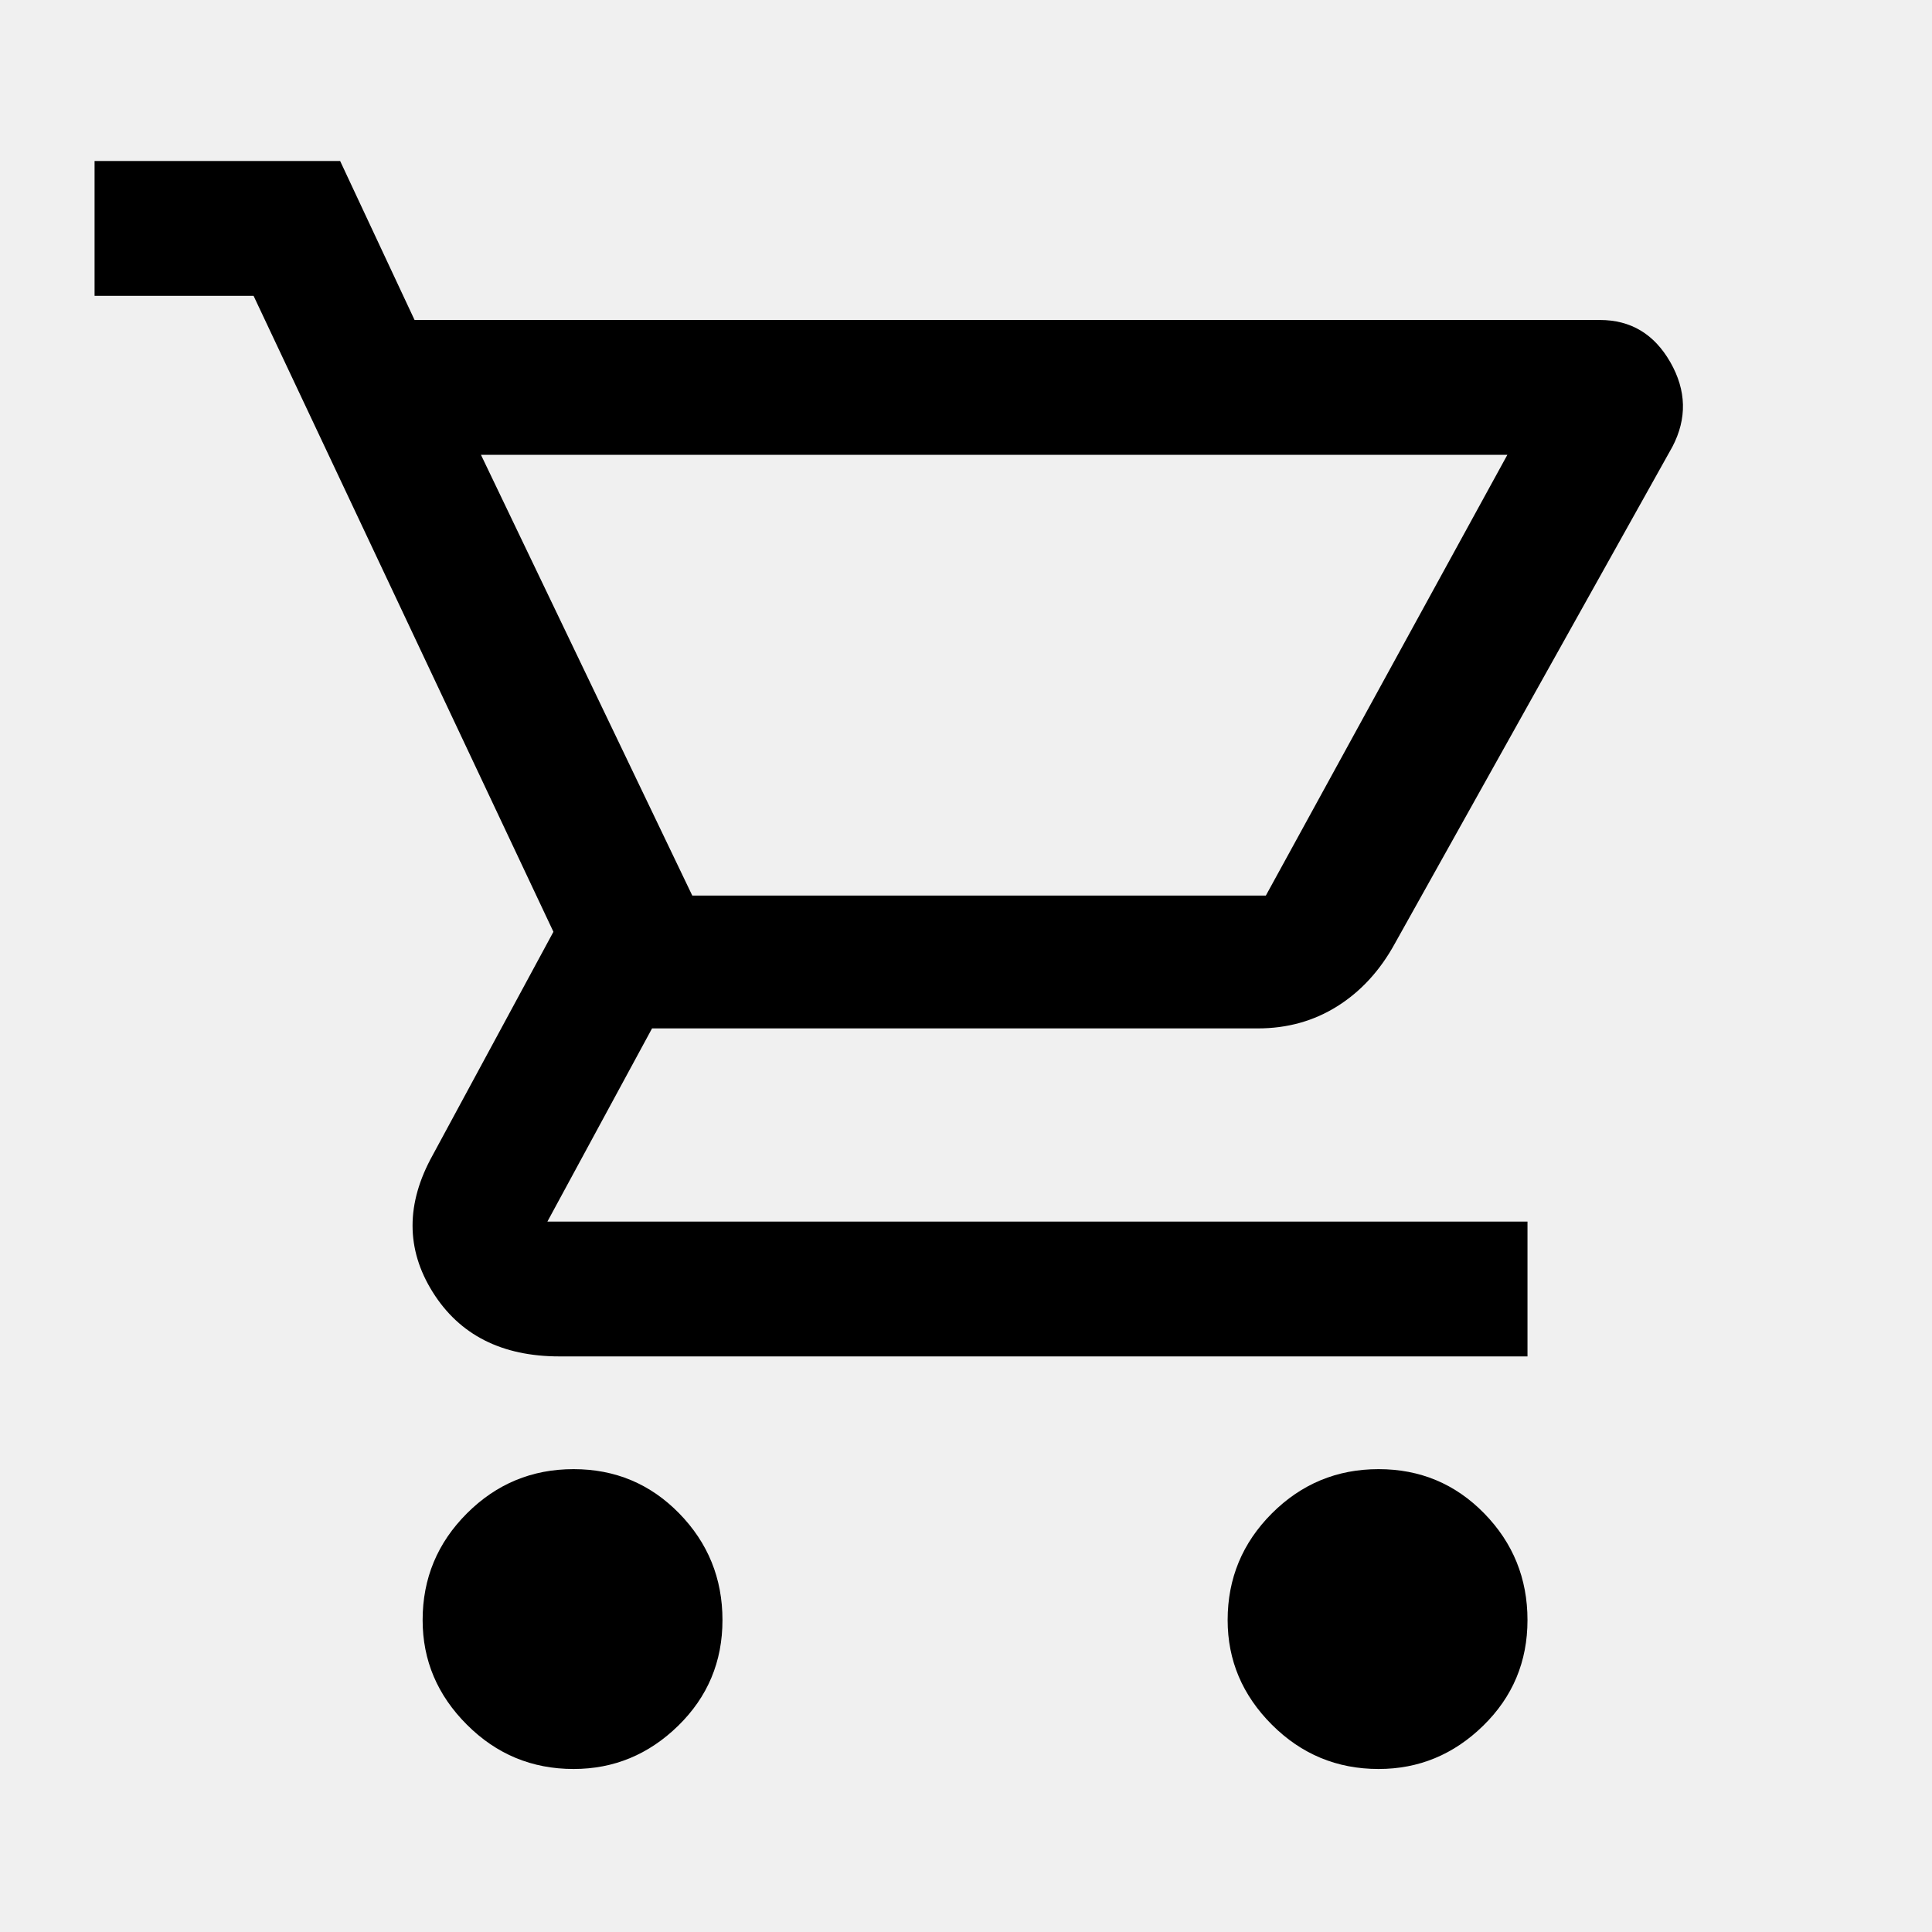
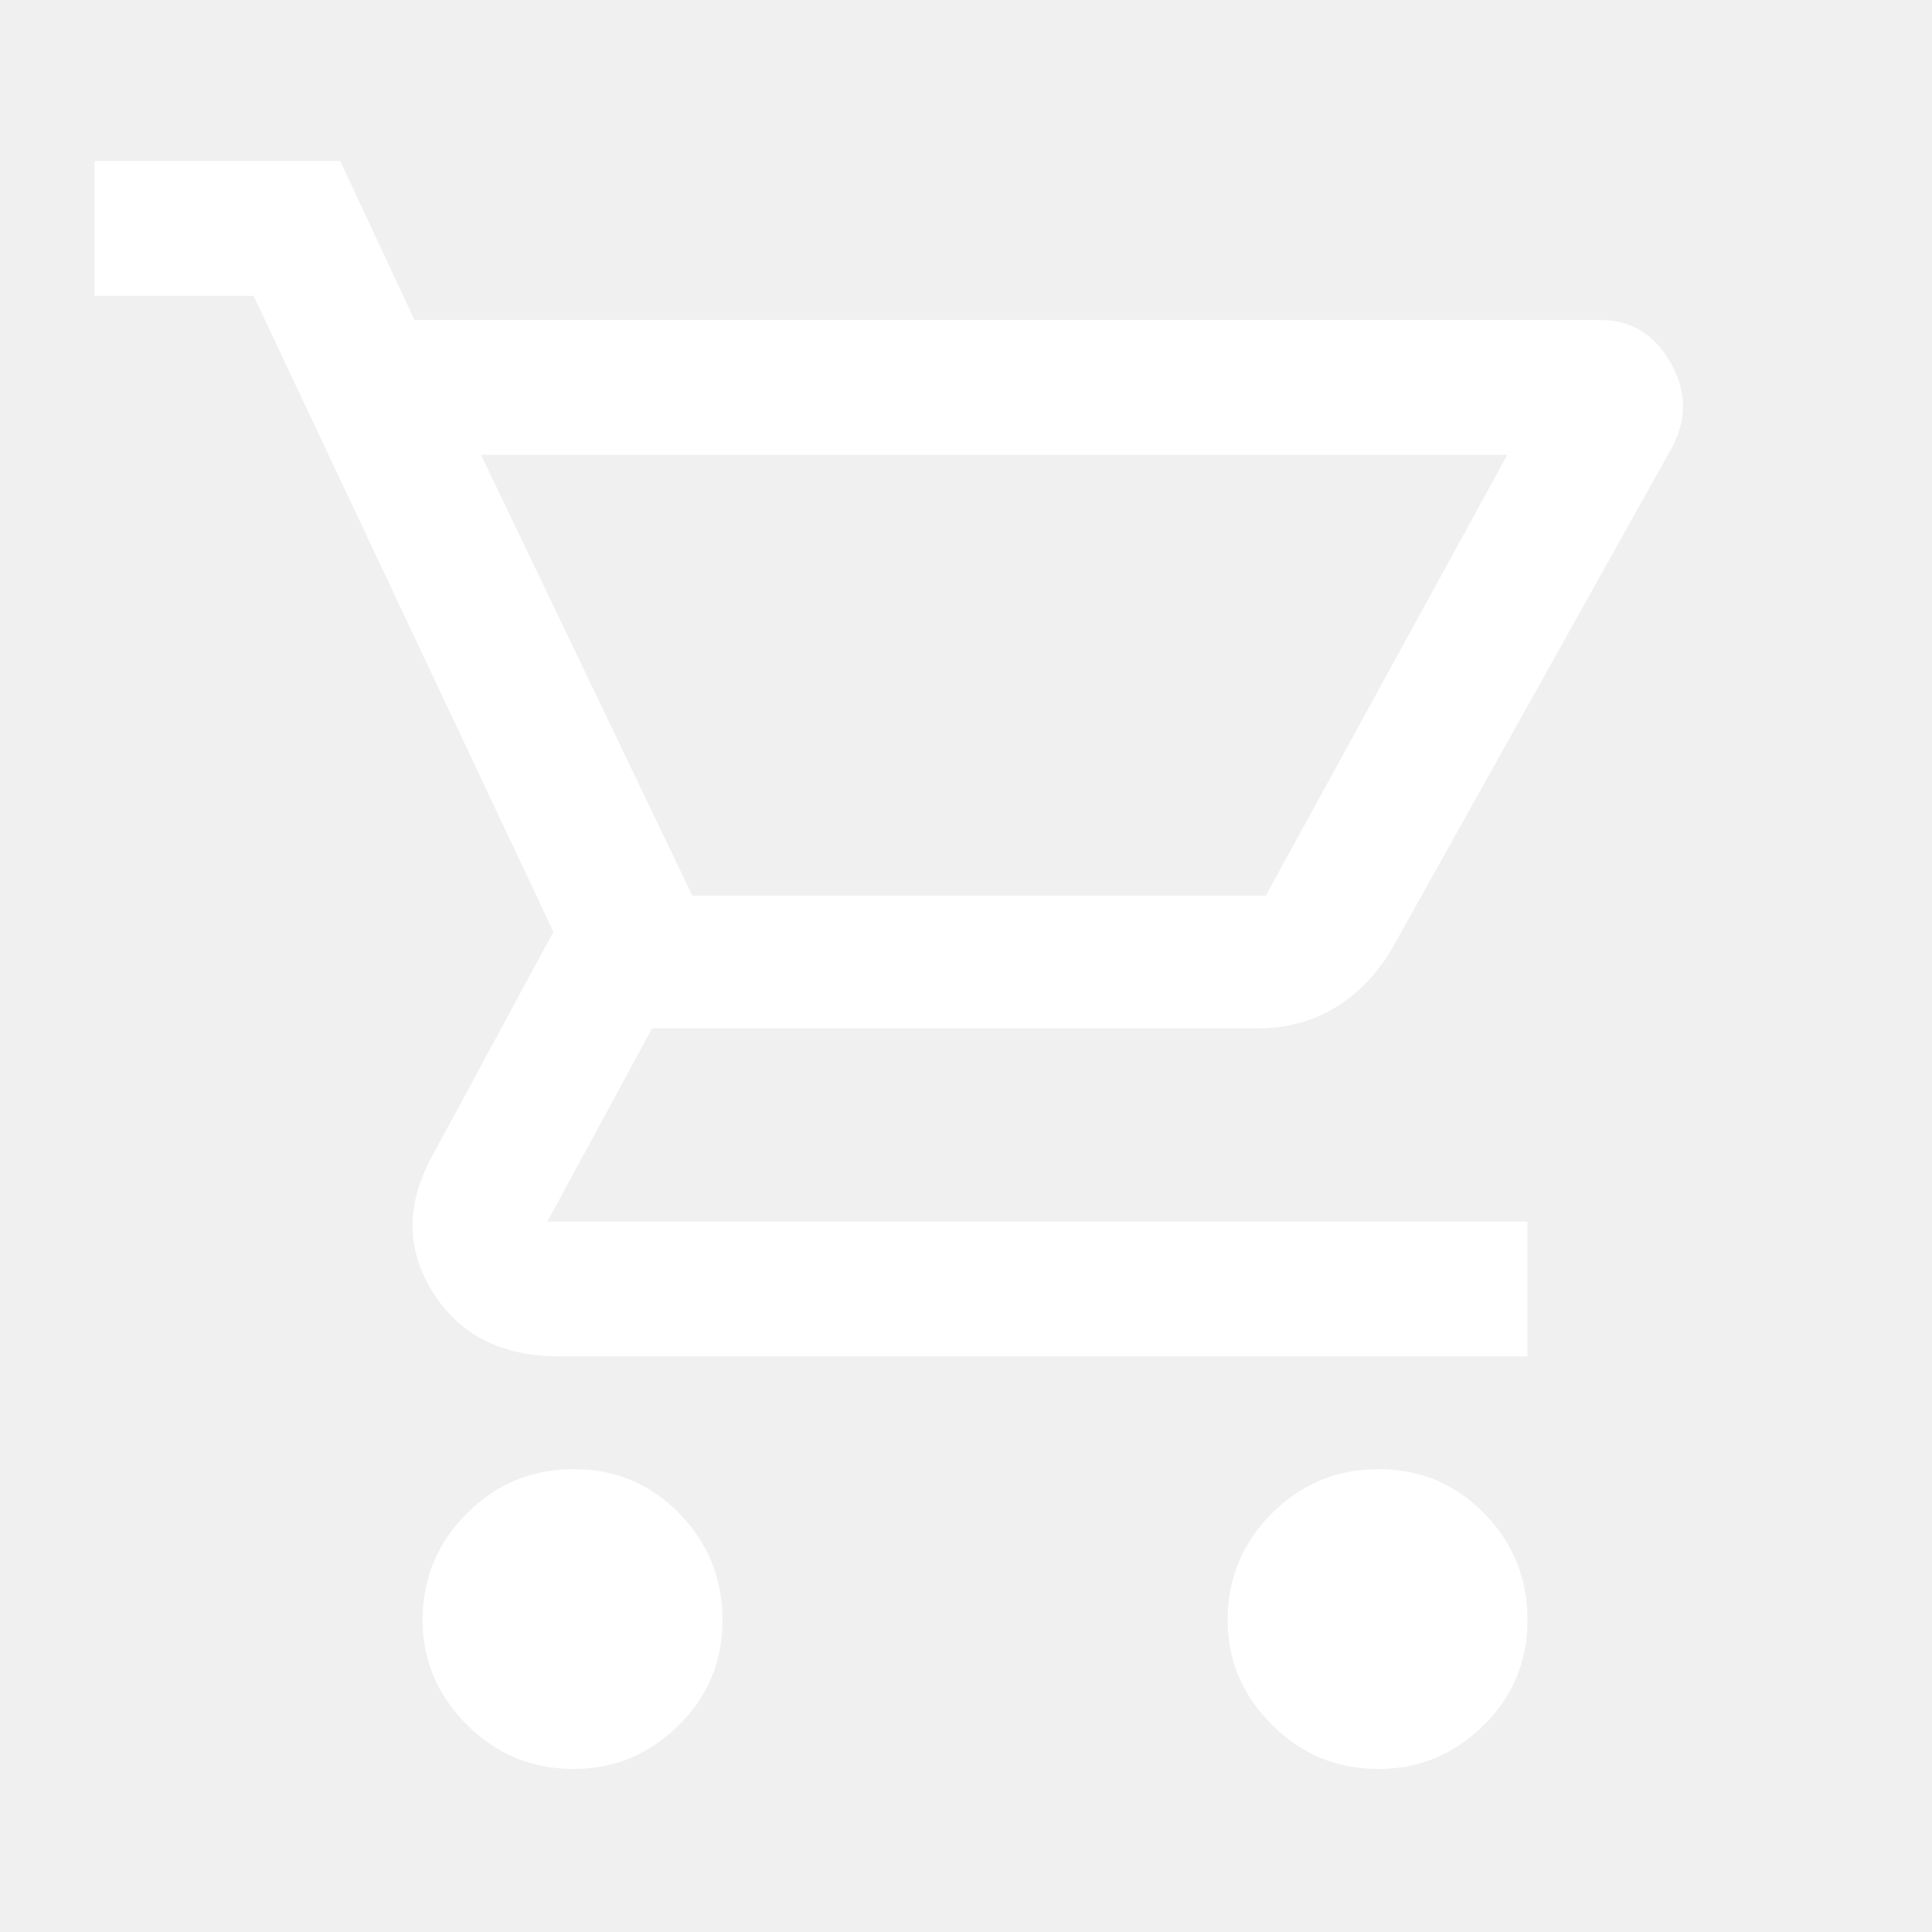
- <svg xmlns="http://www.w3.org/2000/svg" height="40" width="40">
+ <svg xmlns="http://www.w3.org/2000/svg" height="40" width="40" fill="white">
  <path d="M11.875 36.625q-1.292 0-2.208-.917-.917-.916-.917-2.166 0-1.292.917-2.209.916-.916 2.208-.916 1.292 0 2.187.916.896.917.896 2.209 0 1.291-.916 2.187-.917.896-2.167.896Zm16.667 0q-1.292 0-2.209-.917-.916-.916-.916-2.166 0-1.292.916-2.209.917-.916 2.209-.916 1.291 0 2.187.916.896.917.896 2.209 0 1.291-.917 2.187-.916.896-2.166.896ZM9.958 9.417l4.375 9.125h11.875l5-9.125ZM8.583 6.625h24.542q.958 0 1.458.875t.042 1.75l-5.75 10.292q-.458.833-1.187 1.291-.73.459-1.646.459H13.5l-2.167 4h20.292v2.791H11.583q-1.791 0-2.625-1.333-.833-1.333 0-2.833l2.5-4.625L5.25 6.125H1.958V3.333h5.084Zm5.75 11.917h11.875Z" />
</svg>
